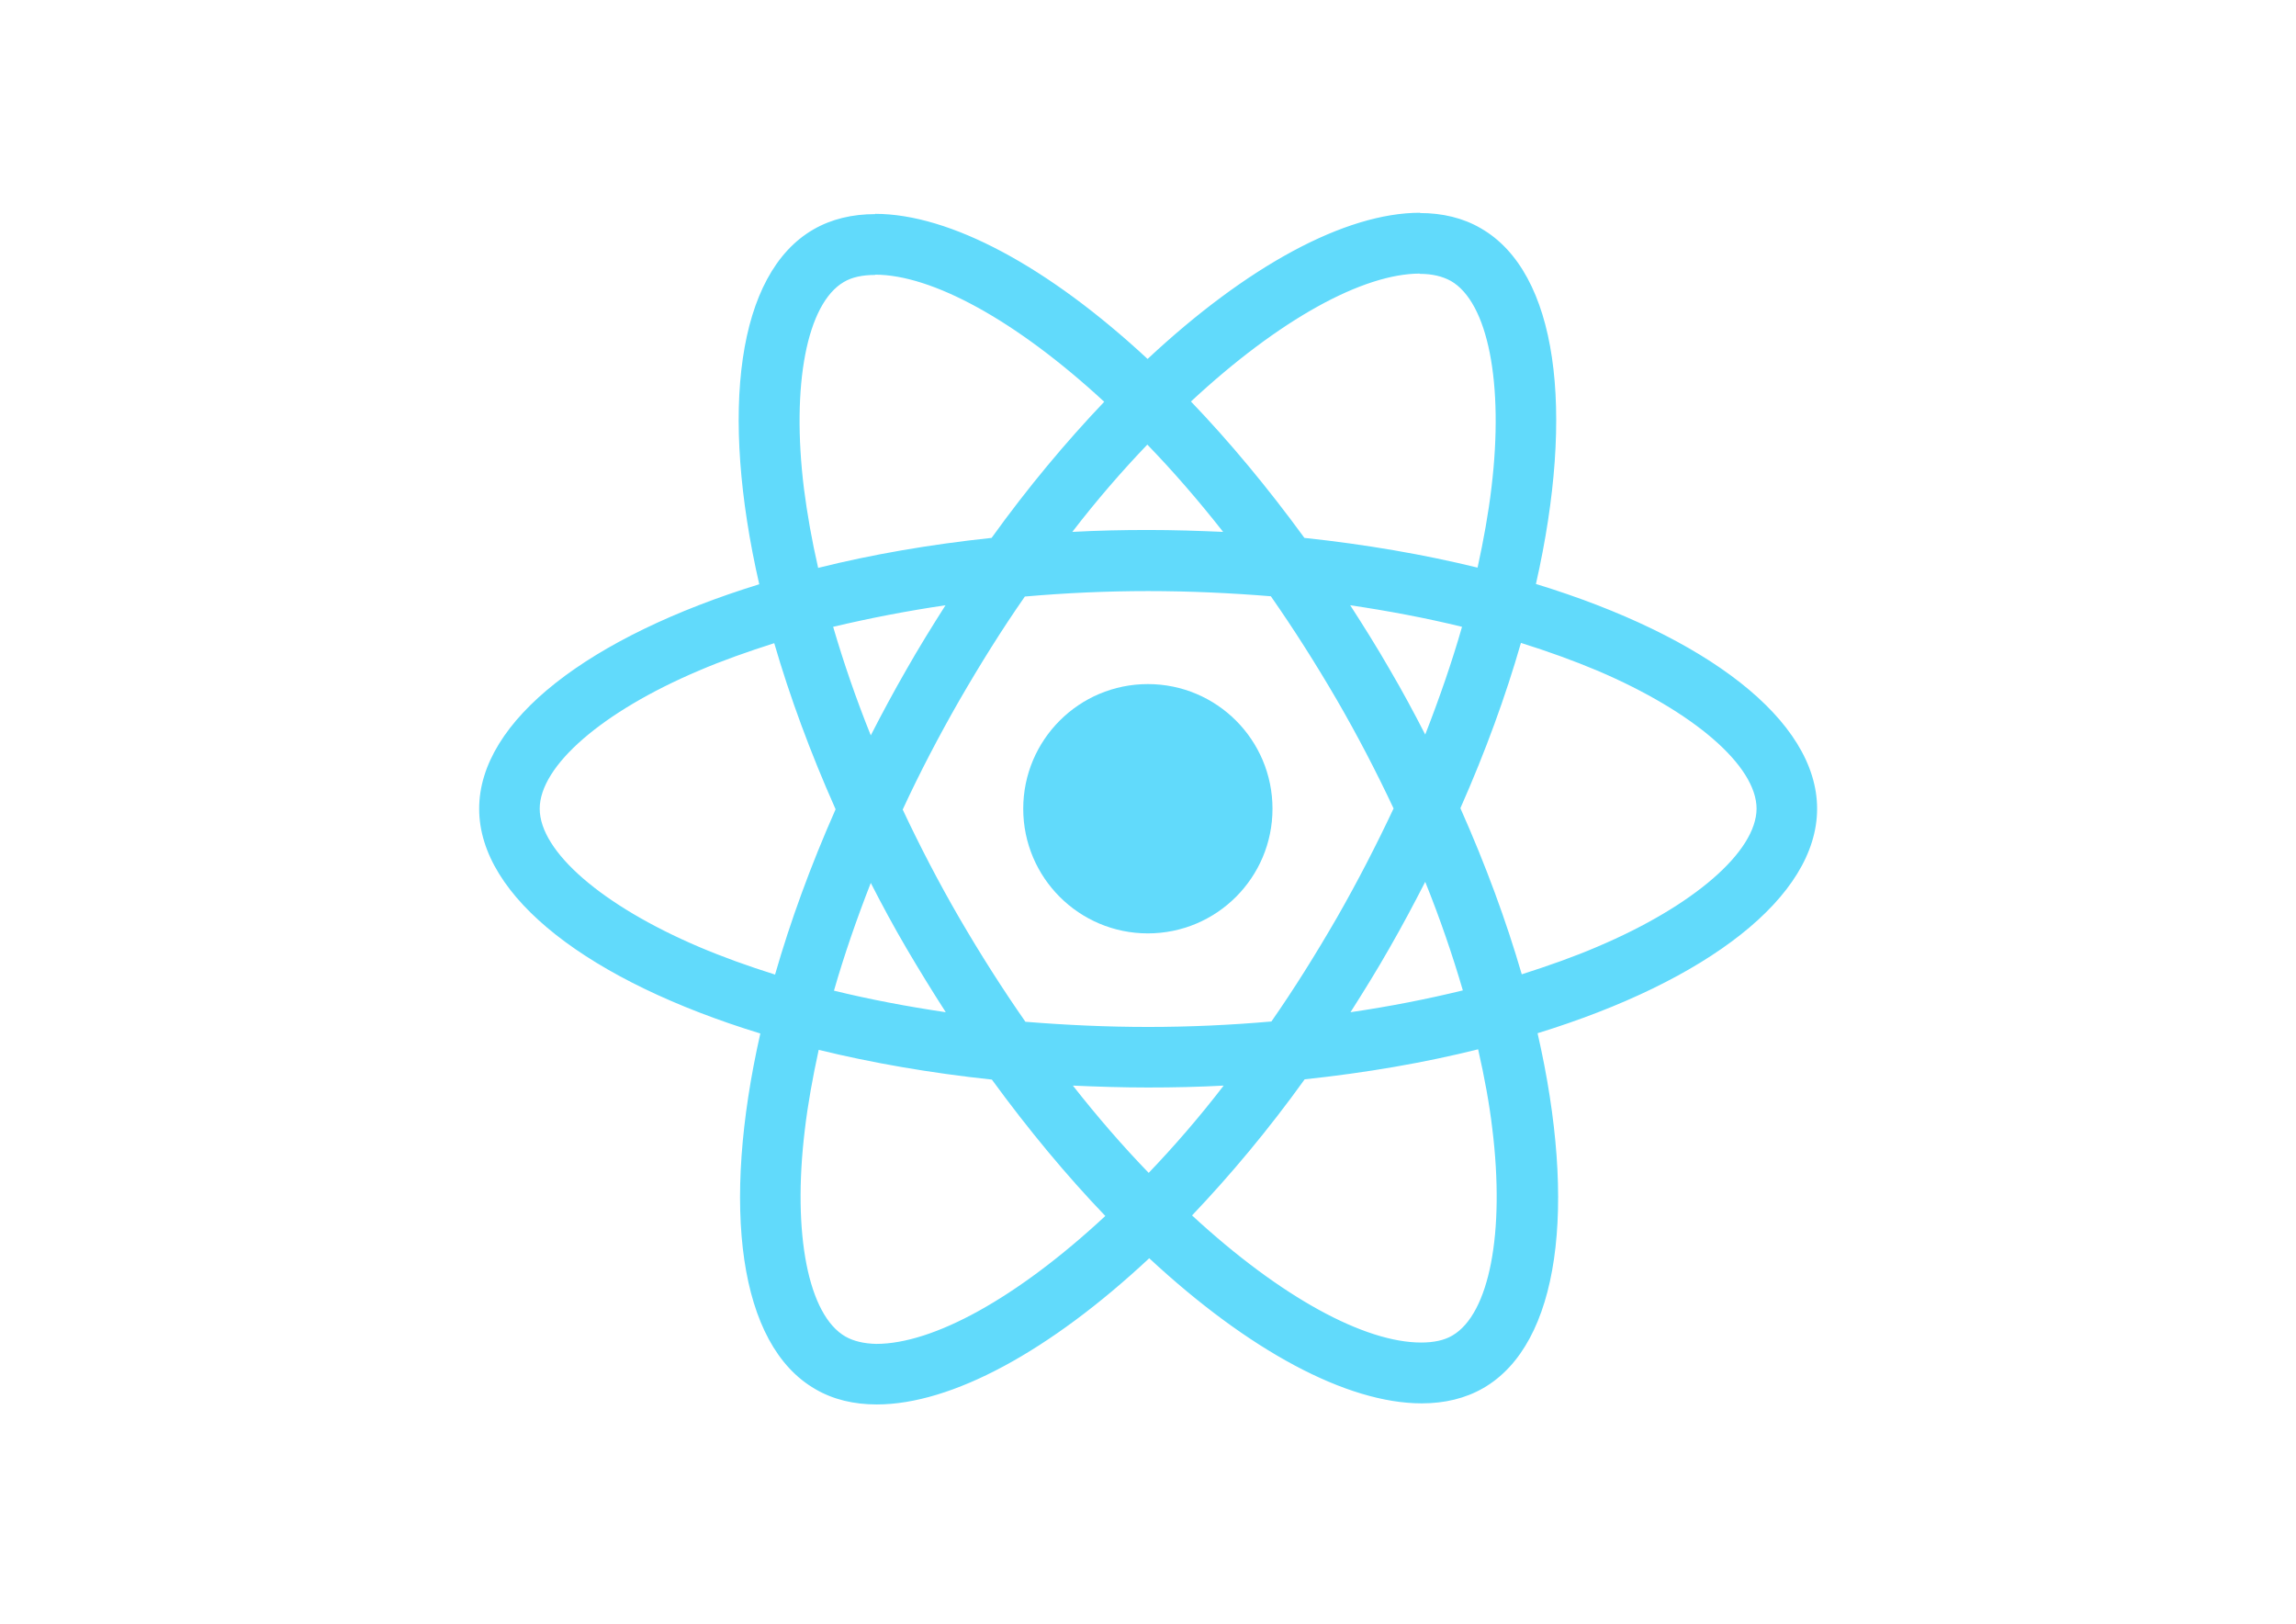
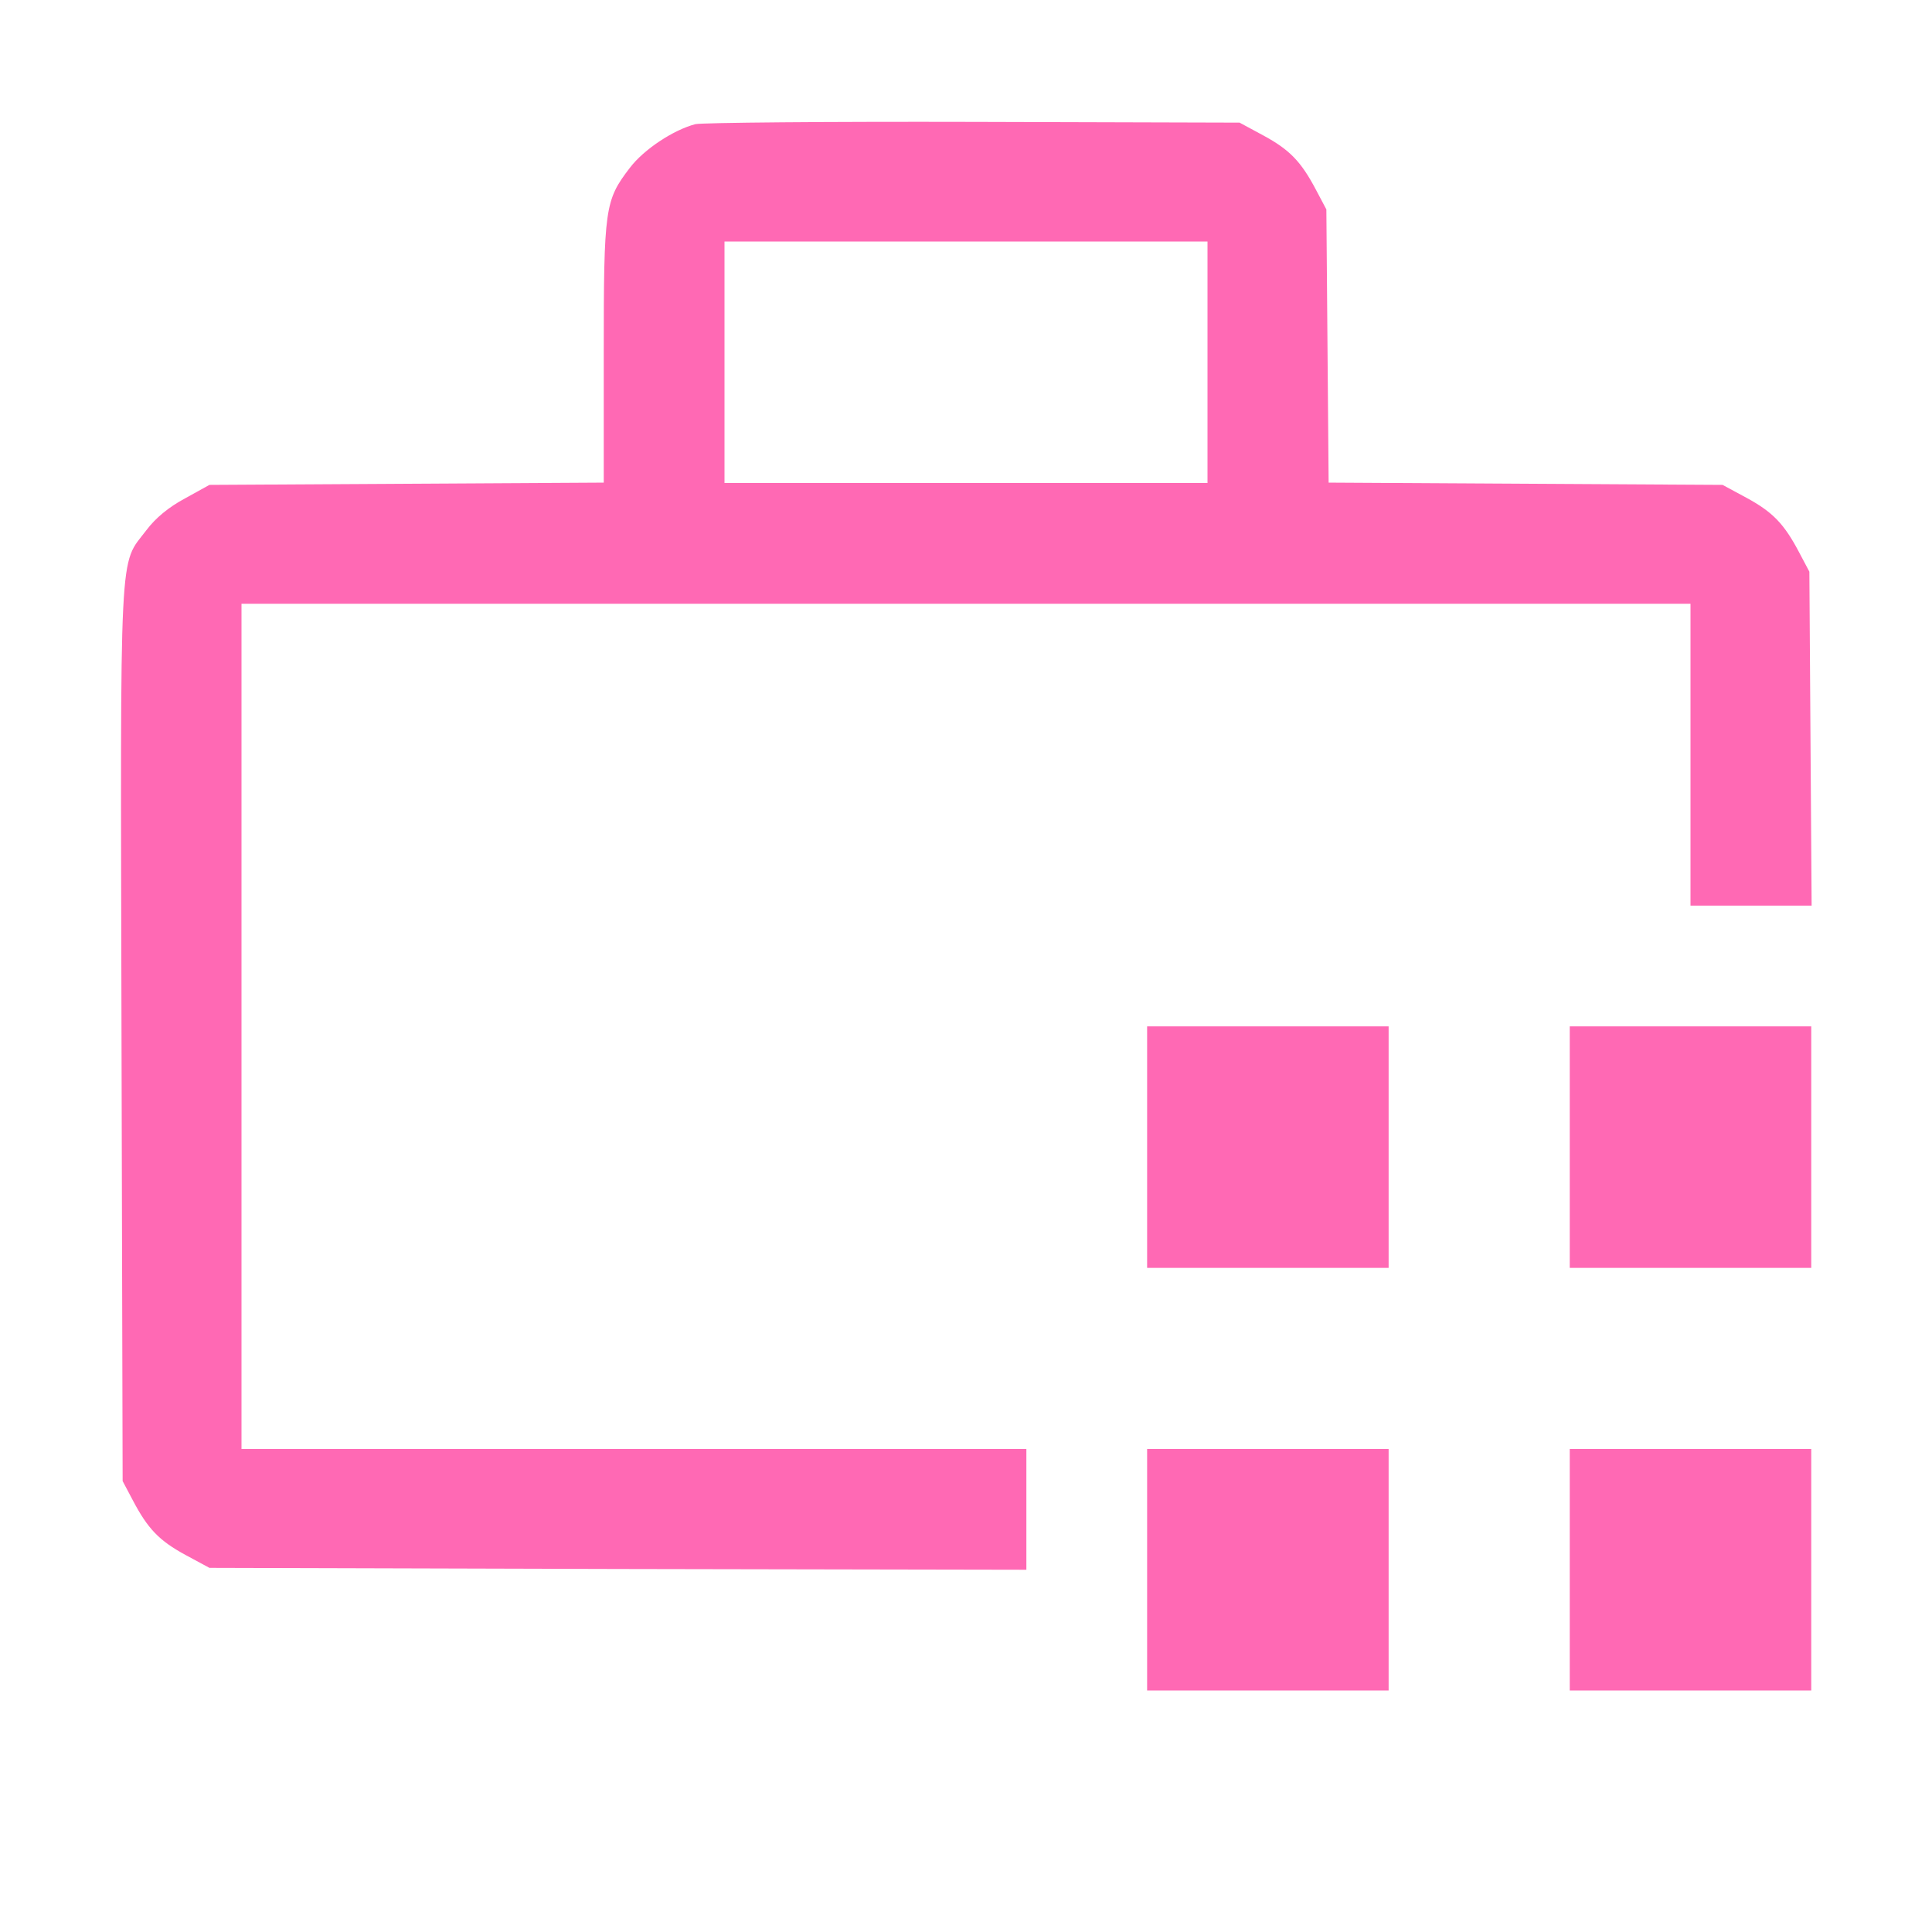
- <svg xmlns="http://www.w3.org/2000/svg" viewBox="0 0 841.9 595.3">
-   <g fill="#61DAFB">
-     <path d="M666.3 296.5c0-32.5-40.7-63.3-103.1-82.4 14.4-63.6 8-114.2-20.2-130.4-6.5-3.8-14.1-5.6-22.4-5.6v22.3c4.6 0 8.3.9 11.4 2.6 13.6 7.8 19.5 37.5 14.9 75.7-1.1 9.4-2.9 19.3-5.1 29.4-19.6-4.8-41-8.5-63.5-10.9-13.5-18.5-27.5-35.3-41.6-50 32.6-30.3 63.2-46.9 84-46.9V78c-27.5 0-63.5 19.6-99.9 53.6-36.4-33.8-72.4-53.2-99.9-53.2v22.3c20.7 0 51.4 16.5 84 46.6-14 14.7-28 31.4-41.3 49.9-22.6 2.4-44 6.1-63.6 11-2.3-10-4-19.7-5.2-29-4.7-38.2 1.1-67.9 14.6-75.8 3-1.8 6.9-2.6 11.5-2.6V78.5c-8.4 0-16 1.8-22.6 5.6-28.1 16.2-34.4 66.7-19.9 130.1-62.2 19.2-102.7 49.9-102.7 82.3 0 32.5 40.7 63.3 103.1 82.4-14.4 63.6-8 114.2 20.2 130.4 6.5 3.8 14.1 5.6 22.5 5.6 27.5 0 63.5-19.6 99.9-53.6 36.4 33.8 72.4 53.2 99.9 53.2 8.4 0 16-1.8 22.6-5.6 28.1-16.2 34.4-66.7 19.9-130.1 62-19.1 102.5-49.9 102.5-82.3zm-130.2-66.7c-3.7 12.9-8.3 26.2-13.5 39.5-4.1-8-8.4-16-13.1-24-4.6-8-9.5-15.8-14.4-23.4 14.2 2.1 27.9 4.7 41 7.9zm-45.8 106.5c-7.8 13.5-15.8 26.3-24.1 38.2-14.9 1.3-30 2-45.2 2-15.1 0-30.2-.7-45-1.9-8.3-11.9-16.4-24.6-24.2-38-7.6-13.1-14.5-26.4-20.8-39.8 6.2-13.4 13.2-26.8 20.7-39.9 7.8-13.5 15.8-26.3 24.1-38.2 14.9-1.3 30-2 45.2-2 15.1 0 30.2.7 45 1.9 8.3 11.9 16.4 24.6 24.2 38 7.6 13.1 14.5 26.4 20.8 39.8-6.3 13.4-13.2 26.8-20.7 39.9zm32.3-13c5.4 13.4 10 26.8 13.8 39.8-13.1 3.2-26.9 5.9-41.2 8 4.9-7.7 9.8-15.6 14.4-23.7 4.6-8 8.9-16.1 13-24.1zM421.2 430c-9.3-9.6-18.6-20.3-27.8-32 9 .4 18.2.7 27.5.7 9.4 0 18.7-.2 27.8-.7-9 11.7-18.3 22.4-27.5 32zm-74.4-58.9c-14.2-2.1-27.9-4.7-41-7.9 3.7-12.9 8.3-26.2 13.5-39.5 4.1 8 8.4 16 13.1 24 4.7 8 9.5 15.8 14.4 23.4zM420.7 163c9.3 9.6 18.6 20.3 27.8 32-9-.4-18.2-.7-27.5-.7-9.4 0-18.7.2-27.8.7 9-11.7 18.3-22.4 27.5-32zm-74 58.9c-4.9 7.7-9.8 15.6-14.4 23.7-4.6 8-8.9 16-13 24-5.4-13.4-10-26.8-13.8-39.8 13.1-3.1 26.9-5.8 41.2-7.9zm-90.5 125.2c-35.4-15.1-58.3-34.9-58.3-50.6 0-15.7 22.9-35.6 58.3-50.6 8.6-3.7 18-7 27.7-10.1 5.7 19.6 13.2 40 22.5 60.9-9.2 20.8-16.6 41.1-22.2 60.6-9.9-3.1-19.3-6.5-28-10.2zM310 490c-13.6-7.8-19.5-37.5-14.9-75.7 1.1-9.4 2.9-19.3 5.1-29.4 19.6 4.8 41 8.5 63.5 10.9 13.5 18.5 27.5 35.3 41.6 50-32.6 30.3-63.2 46.9-84 46.9-4.5-.1-8.3-1-11.3-2.7zm237.2-76.2c4.7 38.2-1.1 67.9-14.6 75.8-3 1.8-6.9 2.6-11.5 2.6-20.7 0-51.4-16.5-84-46.6 14-14.7 28-31.4 41.3-49.9 22.6-2.4 44-6.1 63.6-11 2.3 10.1 4.1 19.8 5.2 29.1zm38.5-66.7c-8.6 3.7-18 7-27.7 10.1-5.7-19.6-13.2-40-22.5-60.9 9.2-20.8 16.6-41.1 22.2-60.6 9.9 3.1 19.3 6.5 28.1 10.2 35.4 15.1 58.3 34.9 58.3 50.6-.1 15.7-23 35.6-58.4 50.6zM320.8 78.4z" />
-     <circle cx="420.9" cy="296.5" r="45.7" />
-     <path d="M520.5 78.1z" />
+ <svg xmlns="http://www.w3.org/2000/svg" version="1.0" width="512pt" height="512pt" viewBox="0 0 512 512" preserveAspectRatio="xMidYMid meet">
+   <g transform="translate(0,512) scale(0.1,-0.1)" fill="#FF69B4" stroke="none">
+     <path d="M1843 4791 c-58 -15 -137 -67 -174 -116 -66 -86 -69 -106 -69 -491 l0 -343 -522 -3 -523 -3 -65 -36 c-43 -23 -78 -52 -102 -84 -73 -96 -69 -14 -66 -1335 l3 -1185 27 -51 c40 -76 70 -107 140 -145 l63 -34 1083 -3 1082 -2 0 160 0 160 -1040 0 -1040 0 0 1120 0 1120 1920 0 1920 0 0 -400 0 -400 160 0 161 0 -3 443 -3 442 -27 51 c-40 76 -70 107 -140 145 l-63 34 -522 3 -522 3 -3 362 -3 362 -27 51 c-40 76 -70 107 -140 145 l-63 34 -705 2 c-388 1 -719 -2 -737 -6z m1357 -631 l0 -320 -640 0 -640 0 0 320 0 320 640 0 640 0 0 -320z" />
+     <path d="M3040 2080 l0 -320 320 0 320 0 0 320 0 320 -320 0 -320 0 0 -320z" />
+     <path d="M4160 2080 l0 -320 320 0 320 0 0 320 0 320 -320 0 -320 0 0 -320z" />
+     <path d="M3040 960 l0 -320 320 0 320 0 0 320 0 320 -320 0 -320 0 0 -320z" />
+     <path d="M4160 960 l0 -320 320 0 320 0 0 320 0 320 -320 0 -320 0 0 -320z" />
  </g>
</svg>
